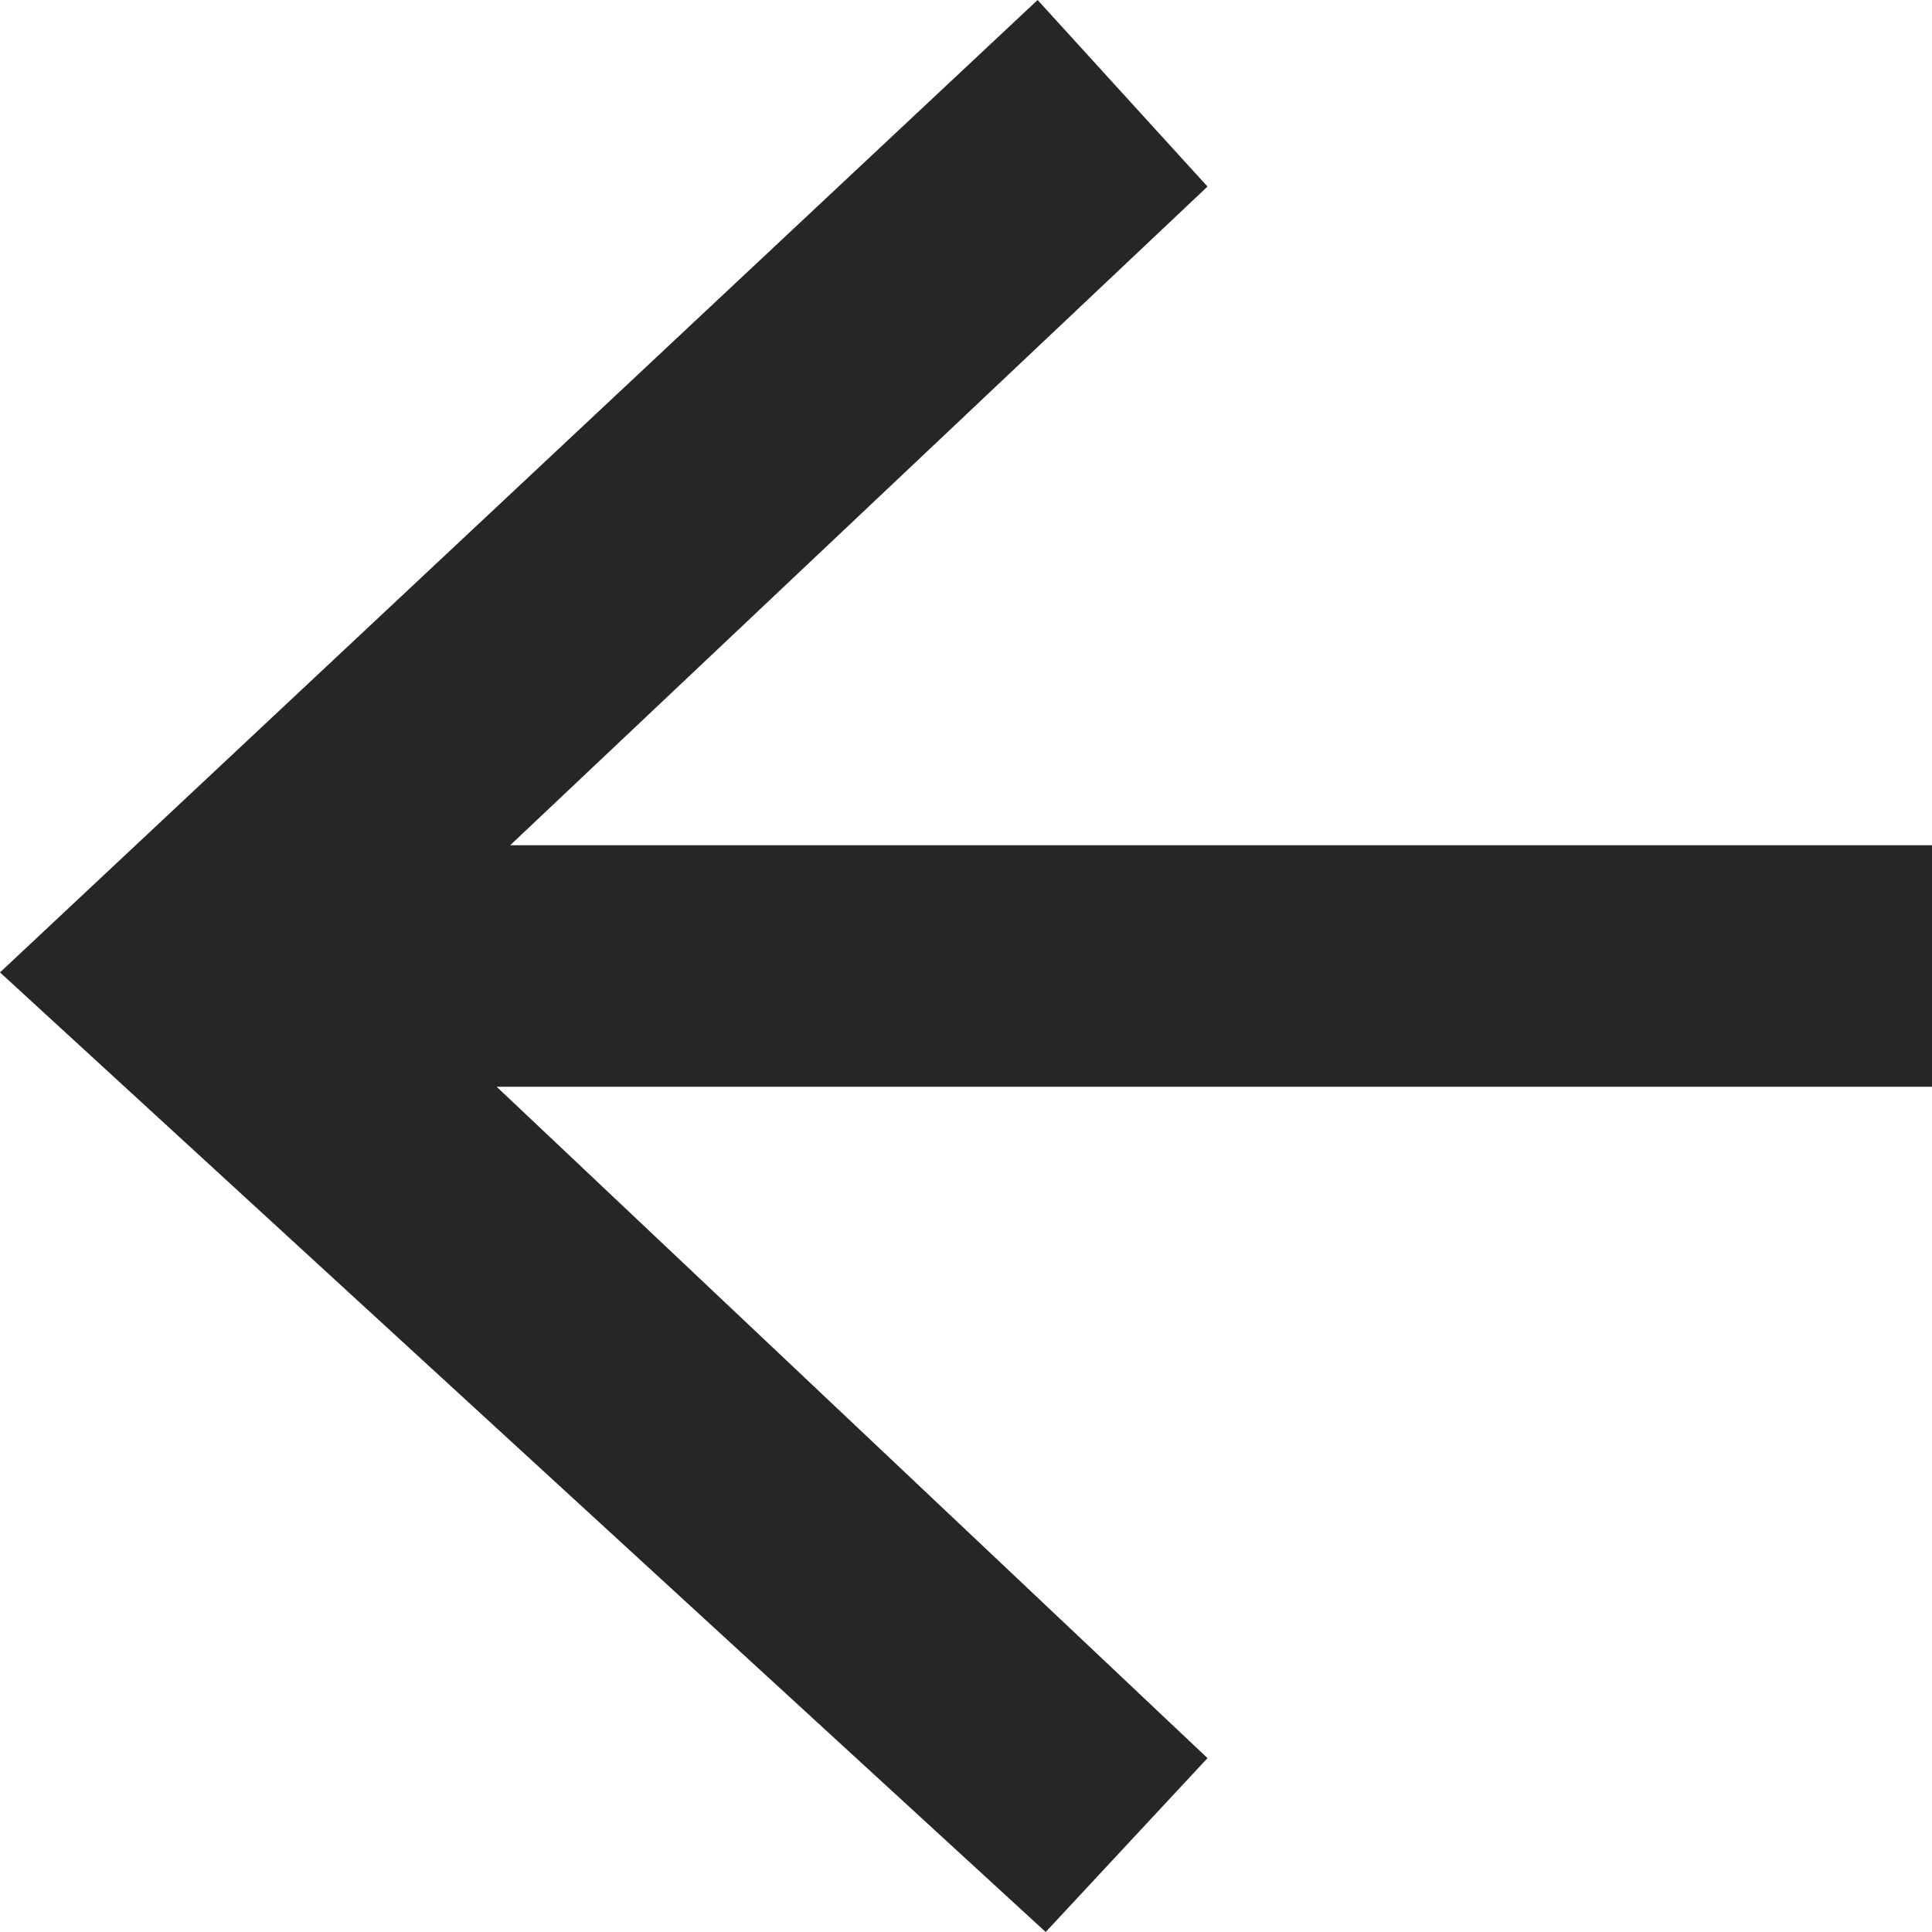
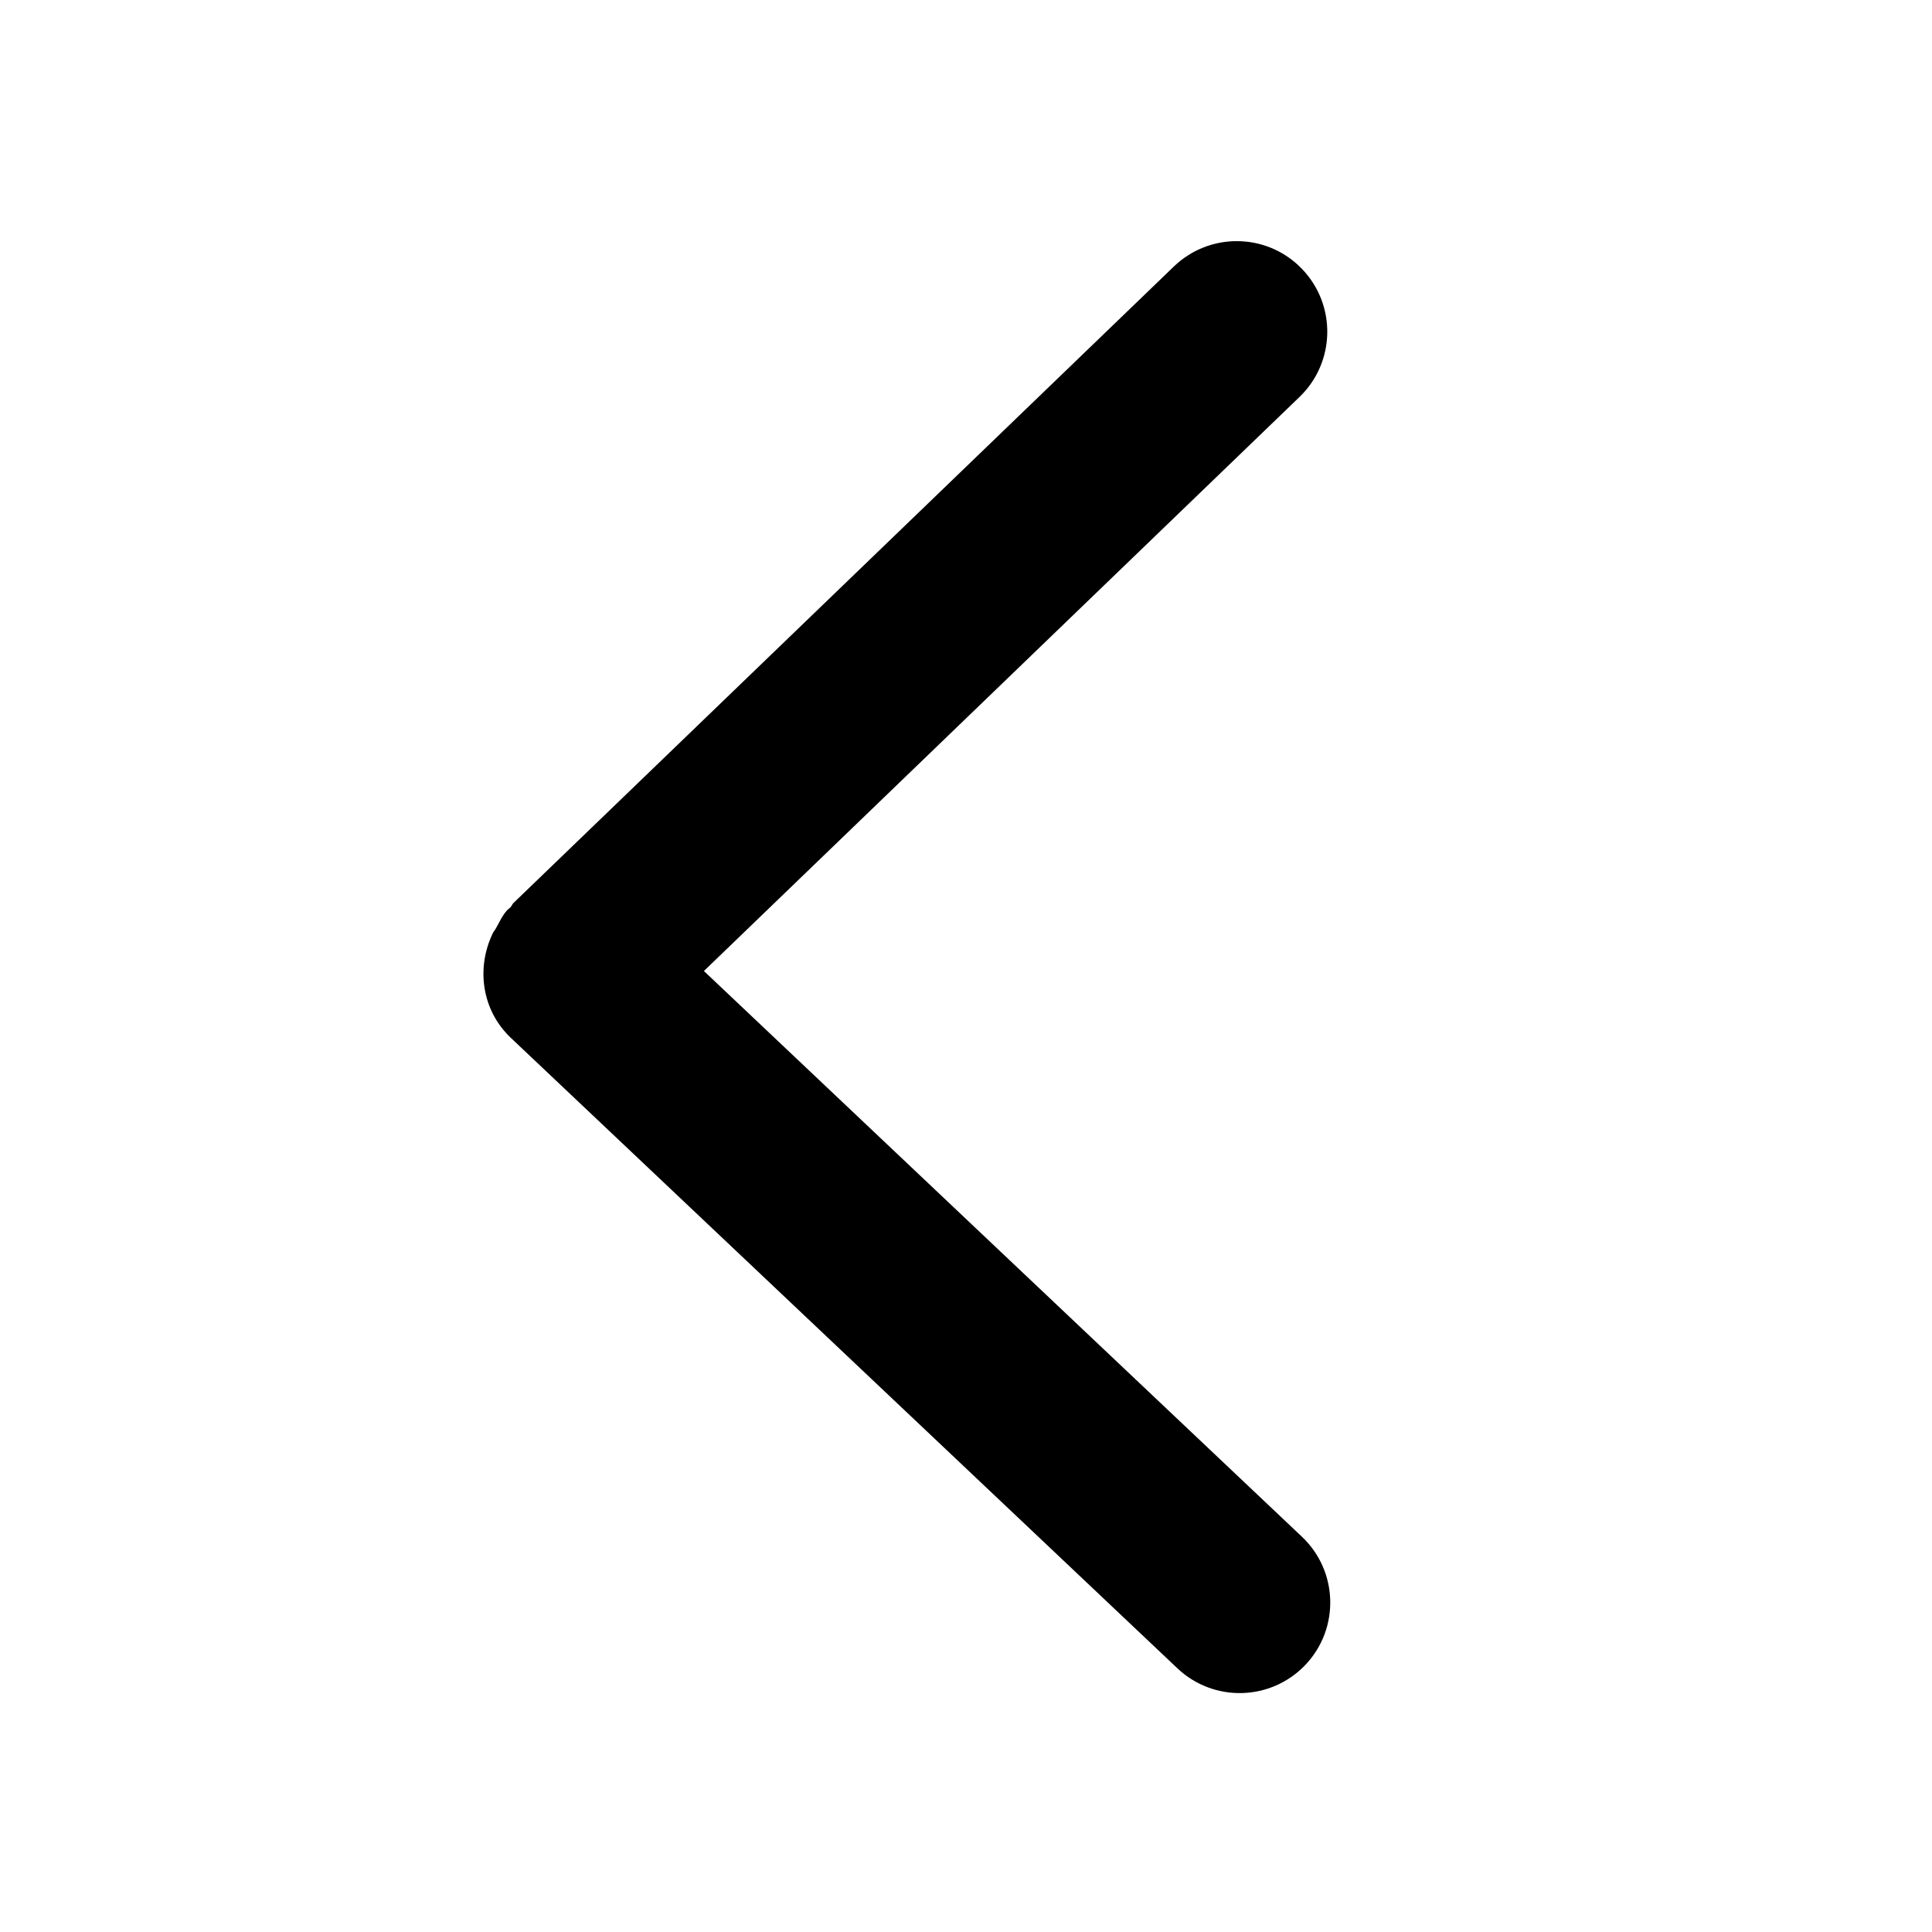
- <svg xmlns="http://www.w3.org/2000/svg" t="1636538163036" class="icon" viewBox="0 0 1024 1024" version="1.1" p-id="2396" width="200" height="200">
+ <svg xmlns="http://www.w3.org/2000/svg" t="1637126194301" class="icon" viewBox="0 0 1024 1024" version="1.1" p-id="880" width="200" height="200">
  <defs>
    <style type="text/css" />
  </defs>
-   <path d="M263.232 576L640 931.84 554.24 1024 0 515.392 549.952 0 640 98.88 270.4 448H1024v128H263.232z" fill="#262626" p-id="2397" />
+   <path d="M262.944 491.872c-0.512 0.992-1.344 1.824-1.792 2.848-8.8 18.304-5.92 40.704 9.664 55.424L624.064 884.256c19.264 18.208 49.632 17.344 67.872-1.888 18.208-19.264 17.376-49.632-1.888-67.872l-316.96-299.84 315.712-304.288c19.072-18.4 19.648-48.768 1.248-67.872-9.408-9.792-21.984-14.688-34.56-14.688-12 0-24 4.48-33.312 13.44l-350.048 337.376c-0.672 0.672-0.928 1.6-1.6 2.304-0.512 0.48-1.056 0.832-1.568 1.344C266.24 485.12 264.8 488.608 262.944 491.872z" p-id="881" />
</svg>
